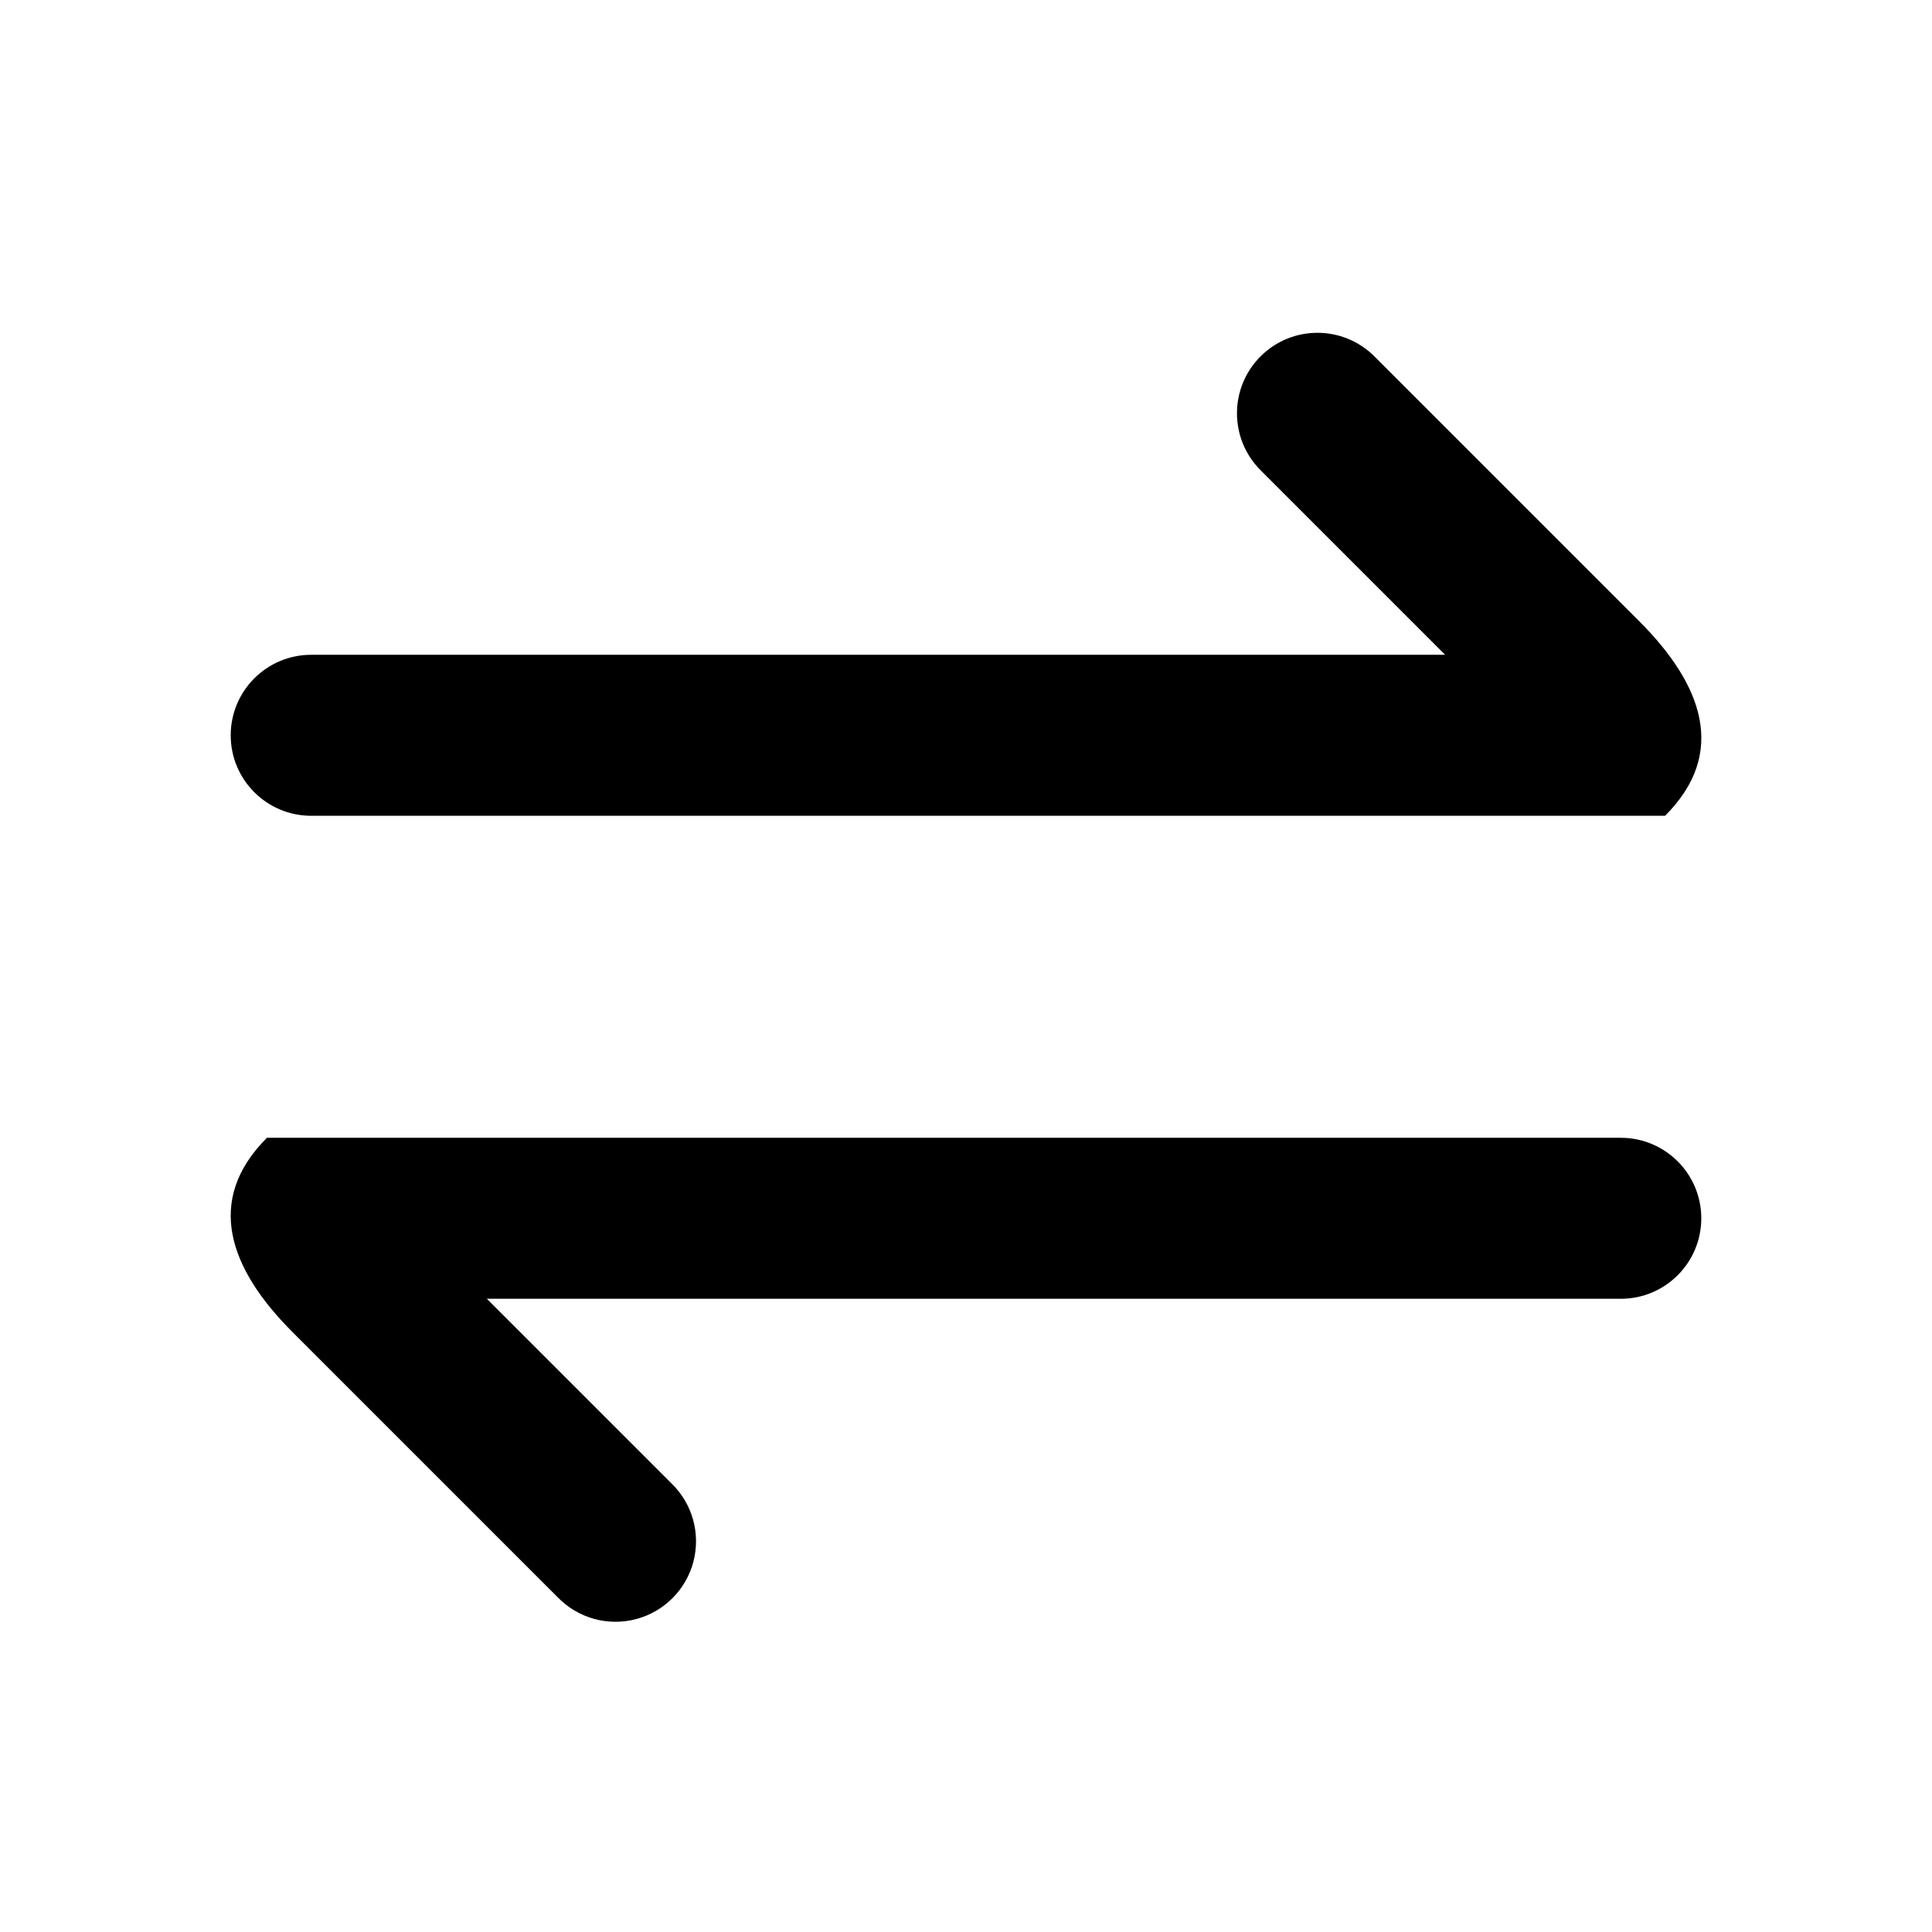
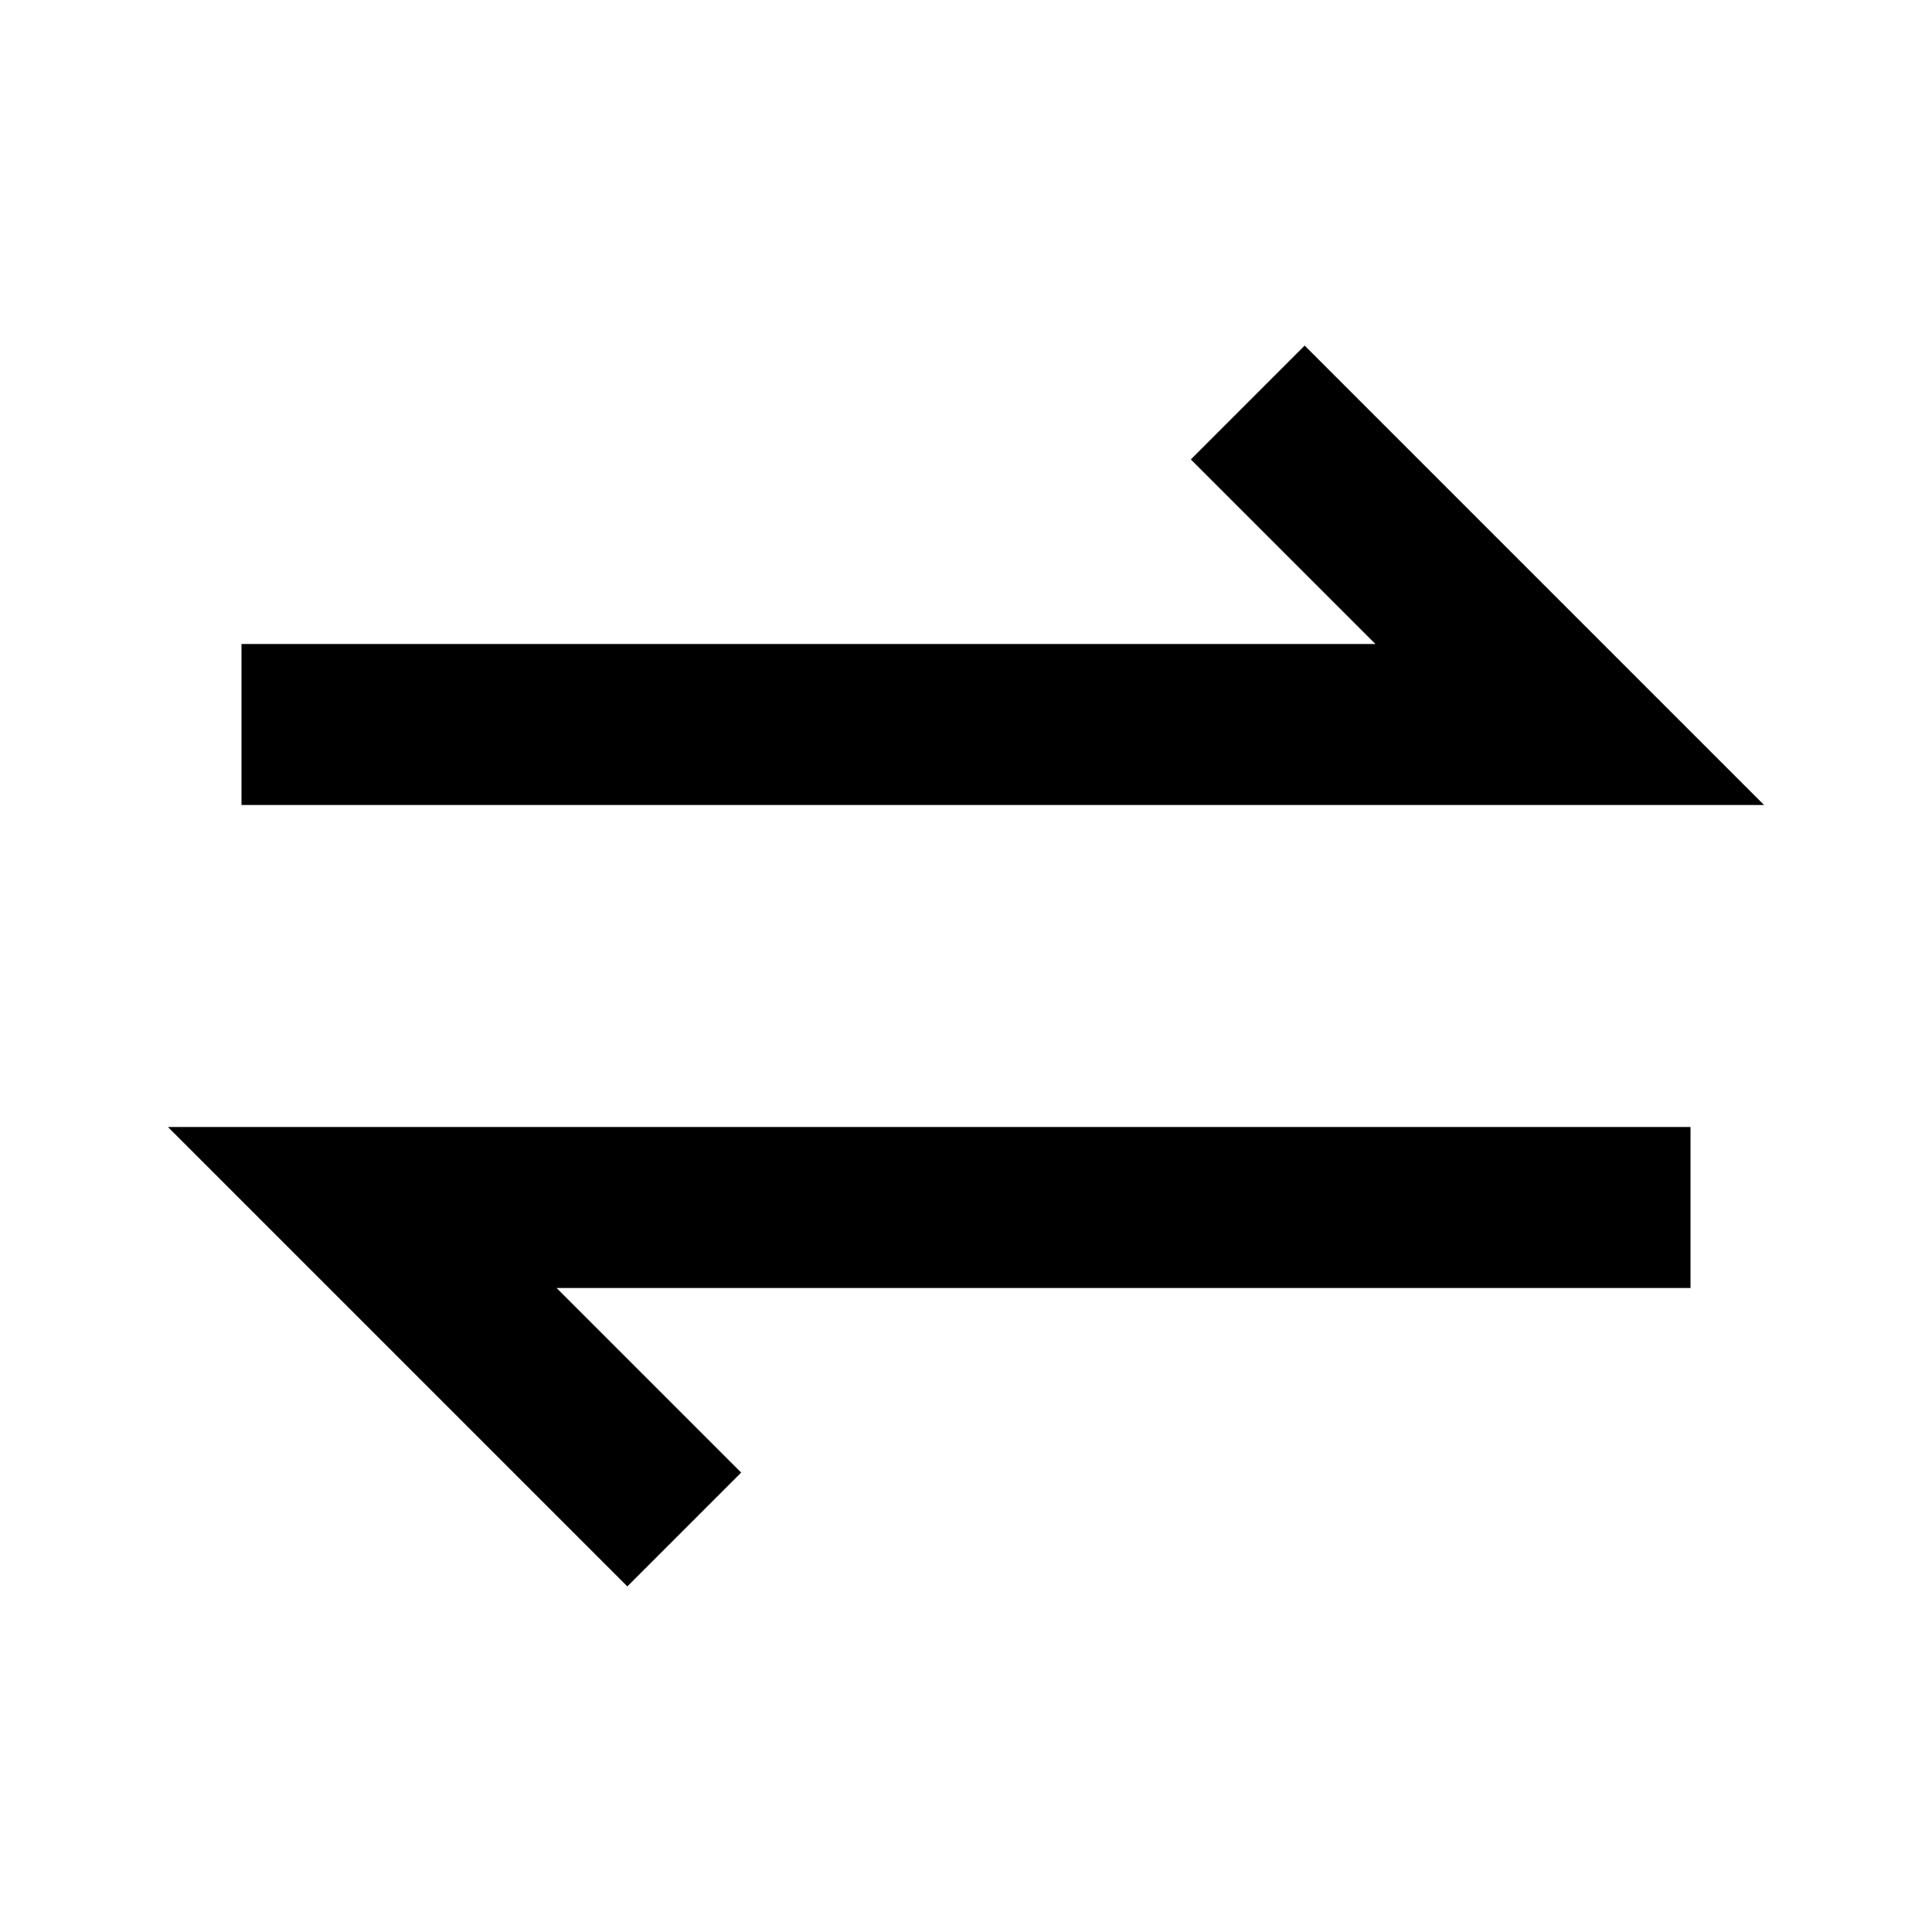
<svg xmlns="http://www.w3.org/2000/svg" width="24" height="24" fill="currentColor" viewBox="0 0 24 24">
-   <path d="M20.134 14.134a1 1 0 1 1 0 2H6.048l2.293 2.293a1 1 0 1 1-1.414 1.414l-3.293-3.293c-.78-.78-1.099-1.633-.318-2.414h16.818Zm-4.475-9.707a1 1 0 0 1 1.414 0l3.293 3.293c.78.781 1.1 1.633.318 2.414H3.866a1 1 0 0 1 0-2h14.086l-2.293-2.293a1 1 0 0 1 0-1.414Z" />
+   <path d="M21 16H6.914l2.293 2.293-1.414 1.414L2.086 14H21v2Zm.914-6H3V8h14.086l-2.293-2.293 1.414-1.414L21.914 10Z" />
</svg>
